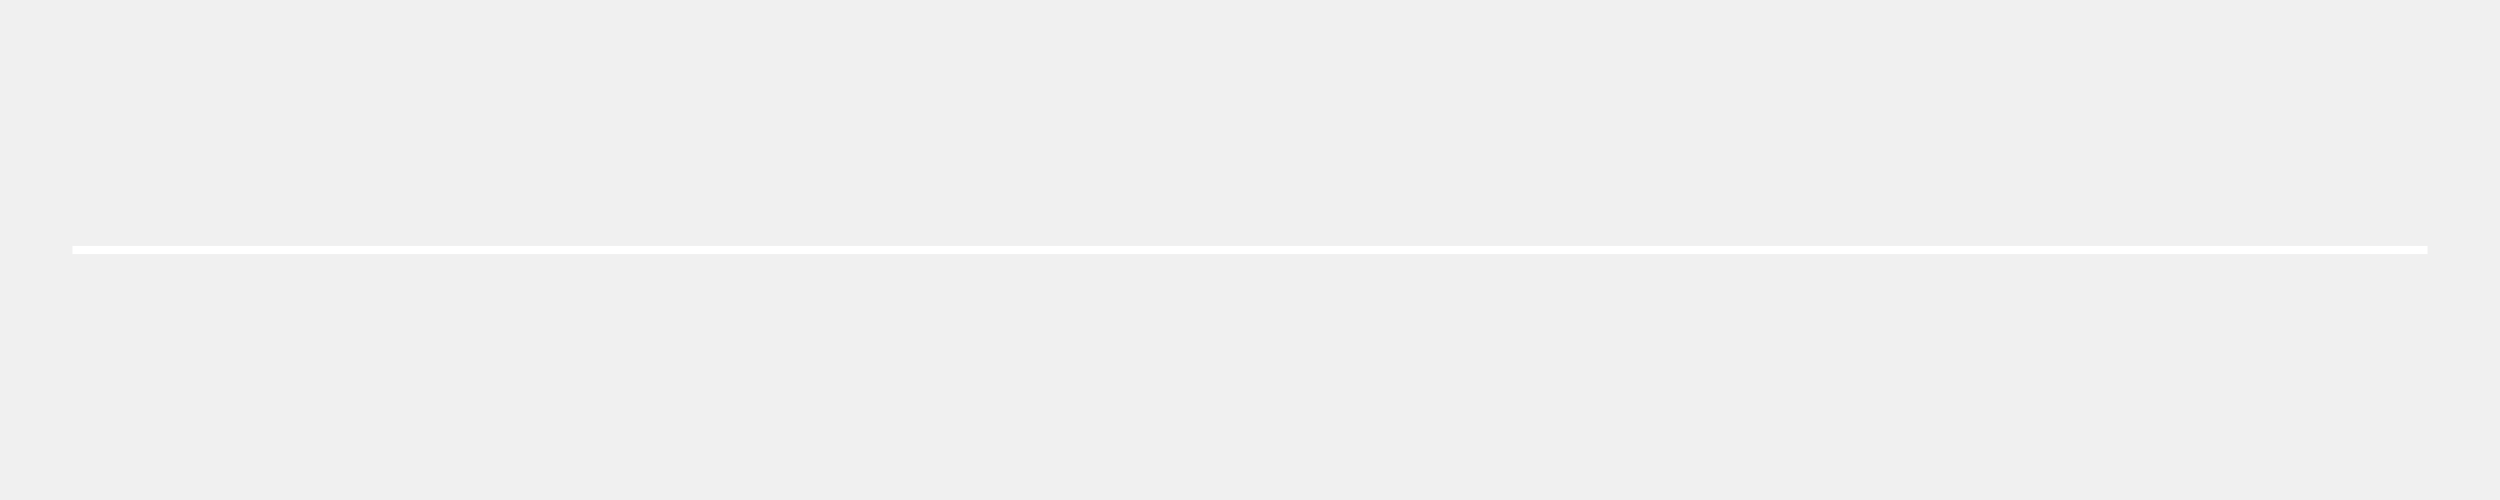
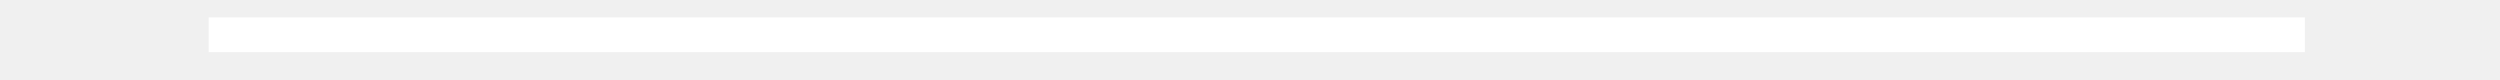
- <svg xmlns="http://www.w3.org/2000/svg" version="1.1" id="Layer_1" x="0px" y="0px" viewBox="0 0 100 20" style="enable-background:new 0 0 100 20;" xml:space="preserve">
+ <svg xmlns="http://www.w3.org/2000/svg" version="1.1" id="Layer_1" x="0px" y="0px" viewBox="0 0 129.4 4.1" style="enable-background:new 0 0 129.4 4.1;" xml:space="preserve">
  <style type="text/css">
- 	.st0{fill:none;stroke:#FFFFFF;stroke-width:0.327;stroke-miterlimit:10;}
+ 	.st0{fill:#FFFFFF;}
</style>
-   <line class="st0" x1="2.9" y1="10" x2="97.1" y2="10" />
+   <rect x="10.8" y="0.9" class="st0" width="108.5" height="1.8" />
</svg>
